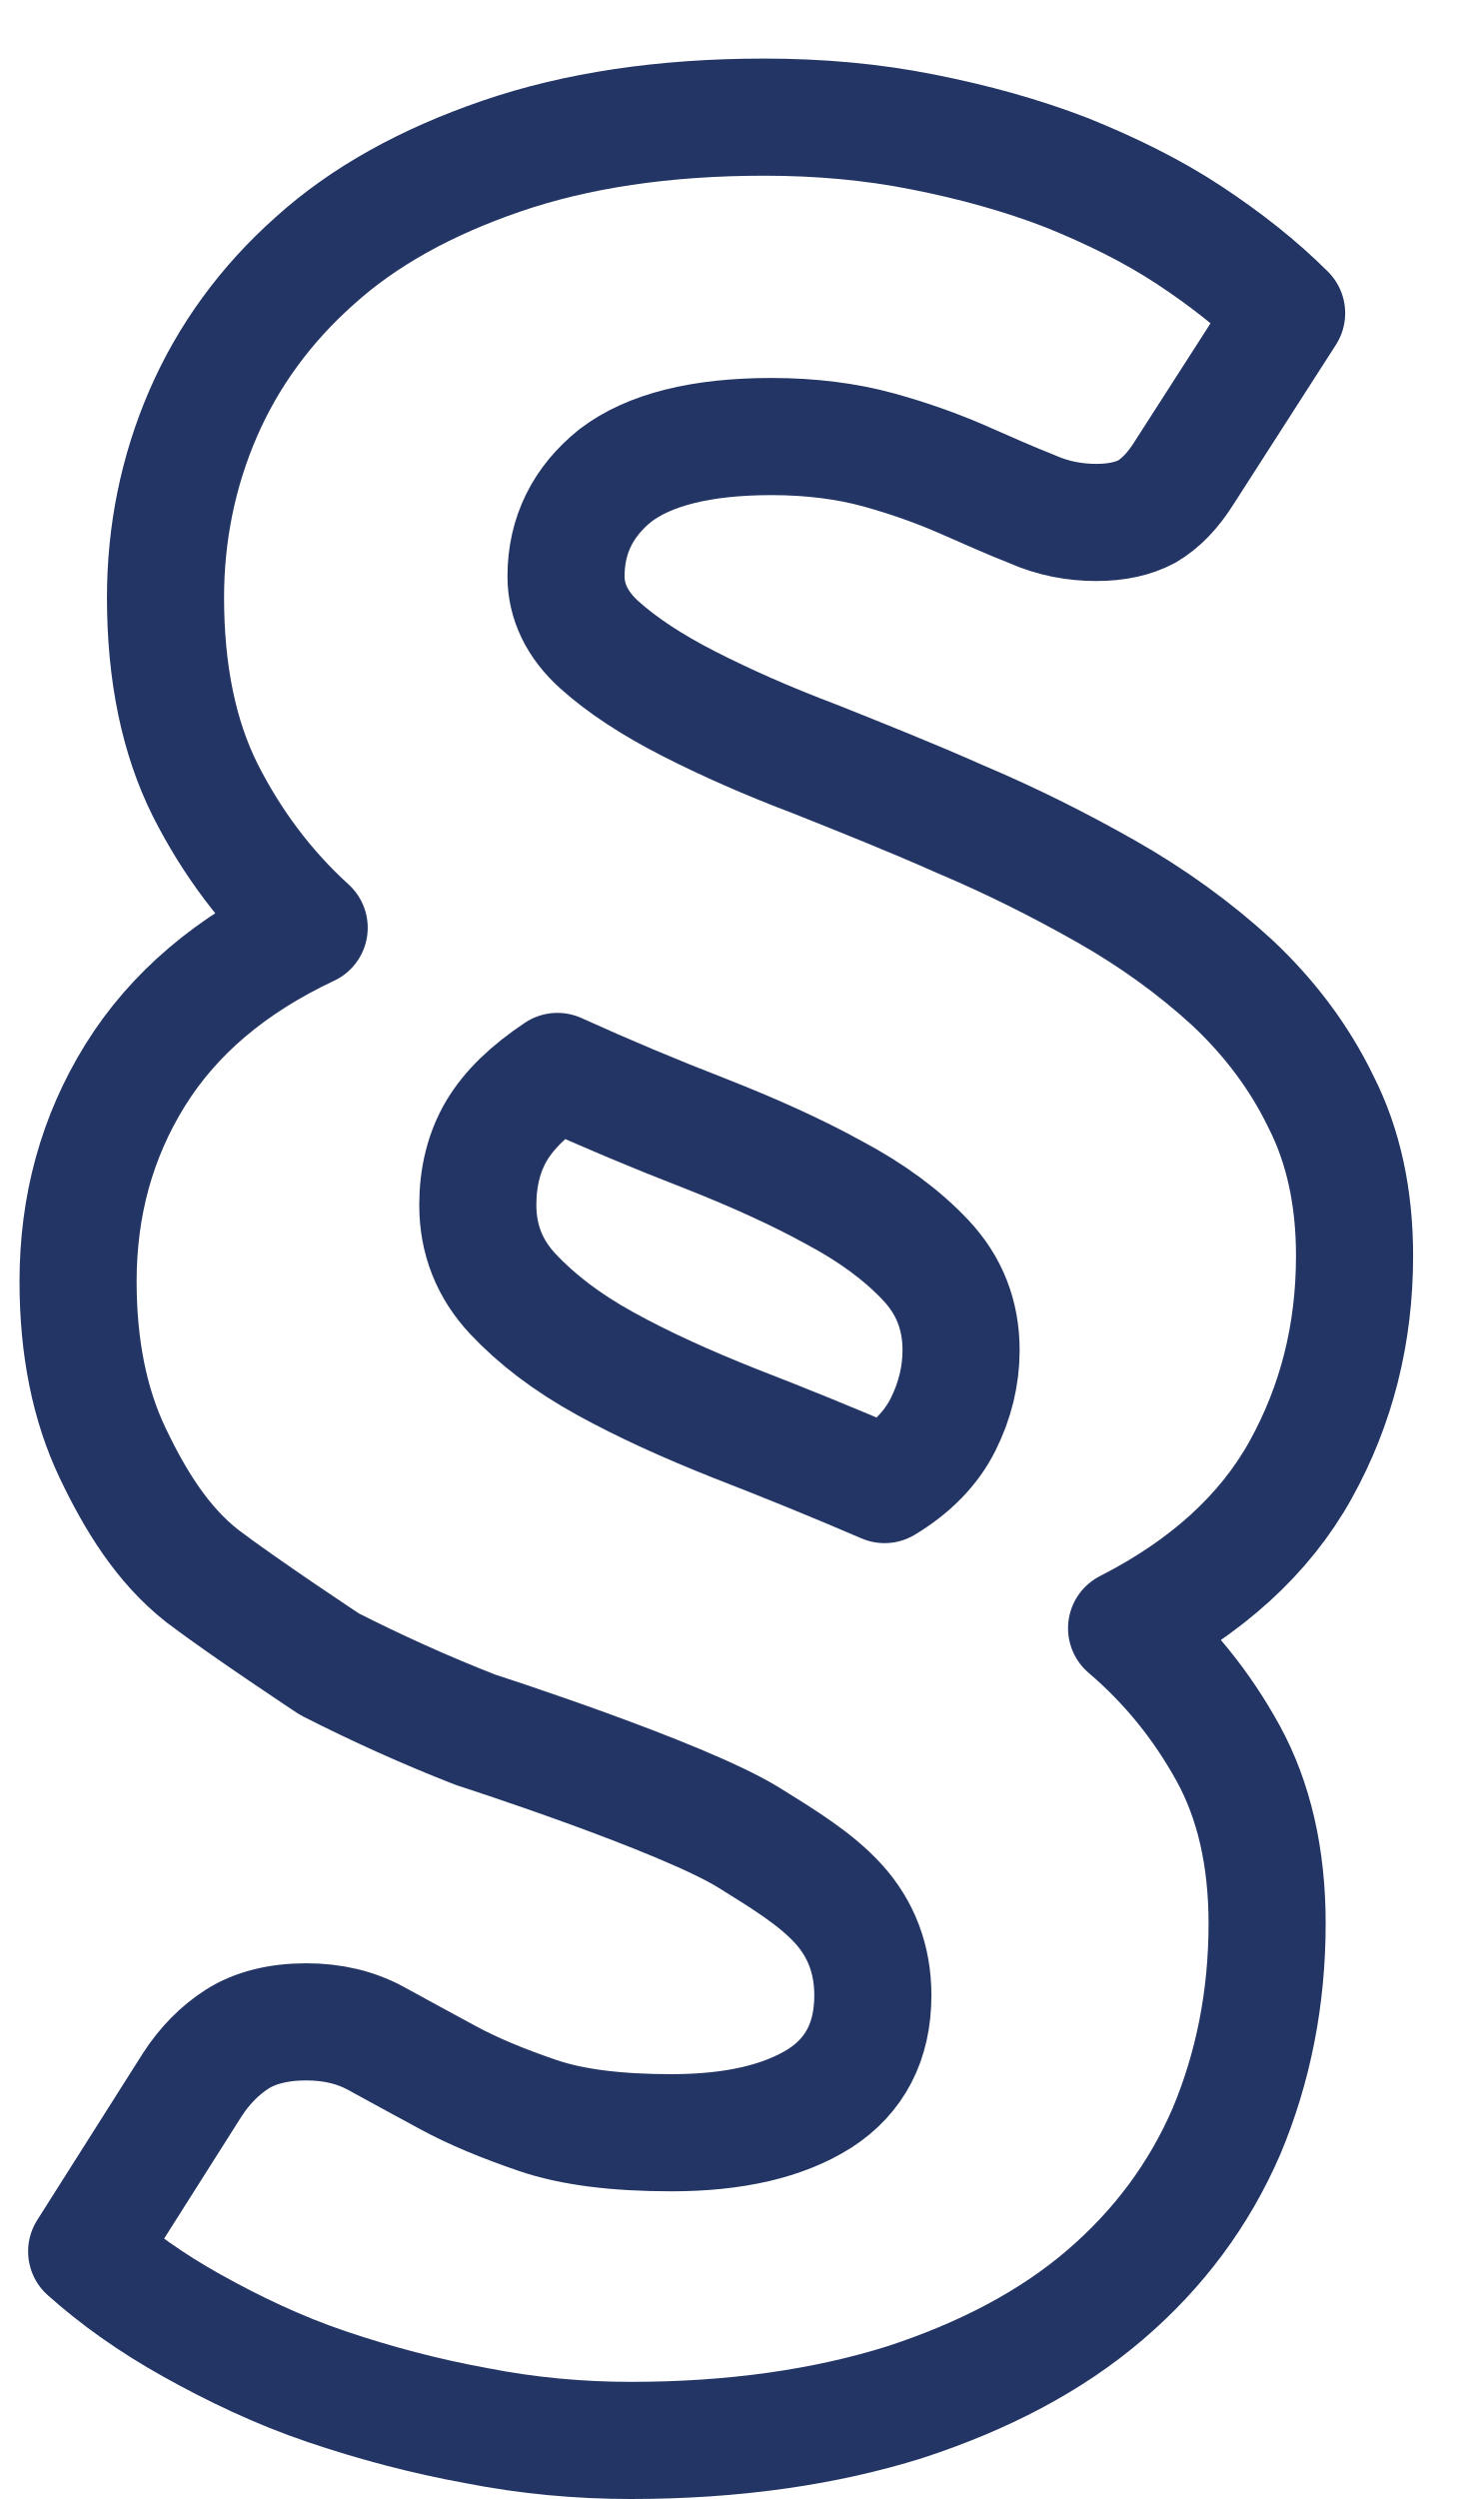
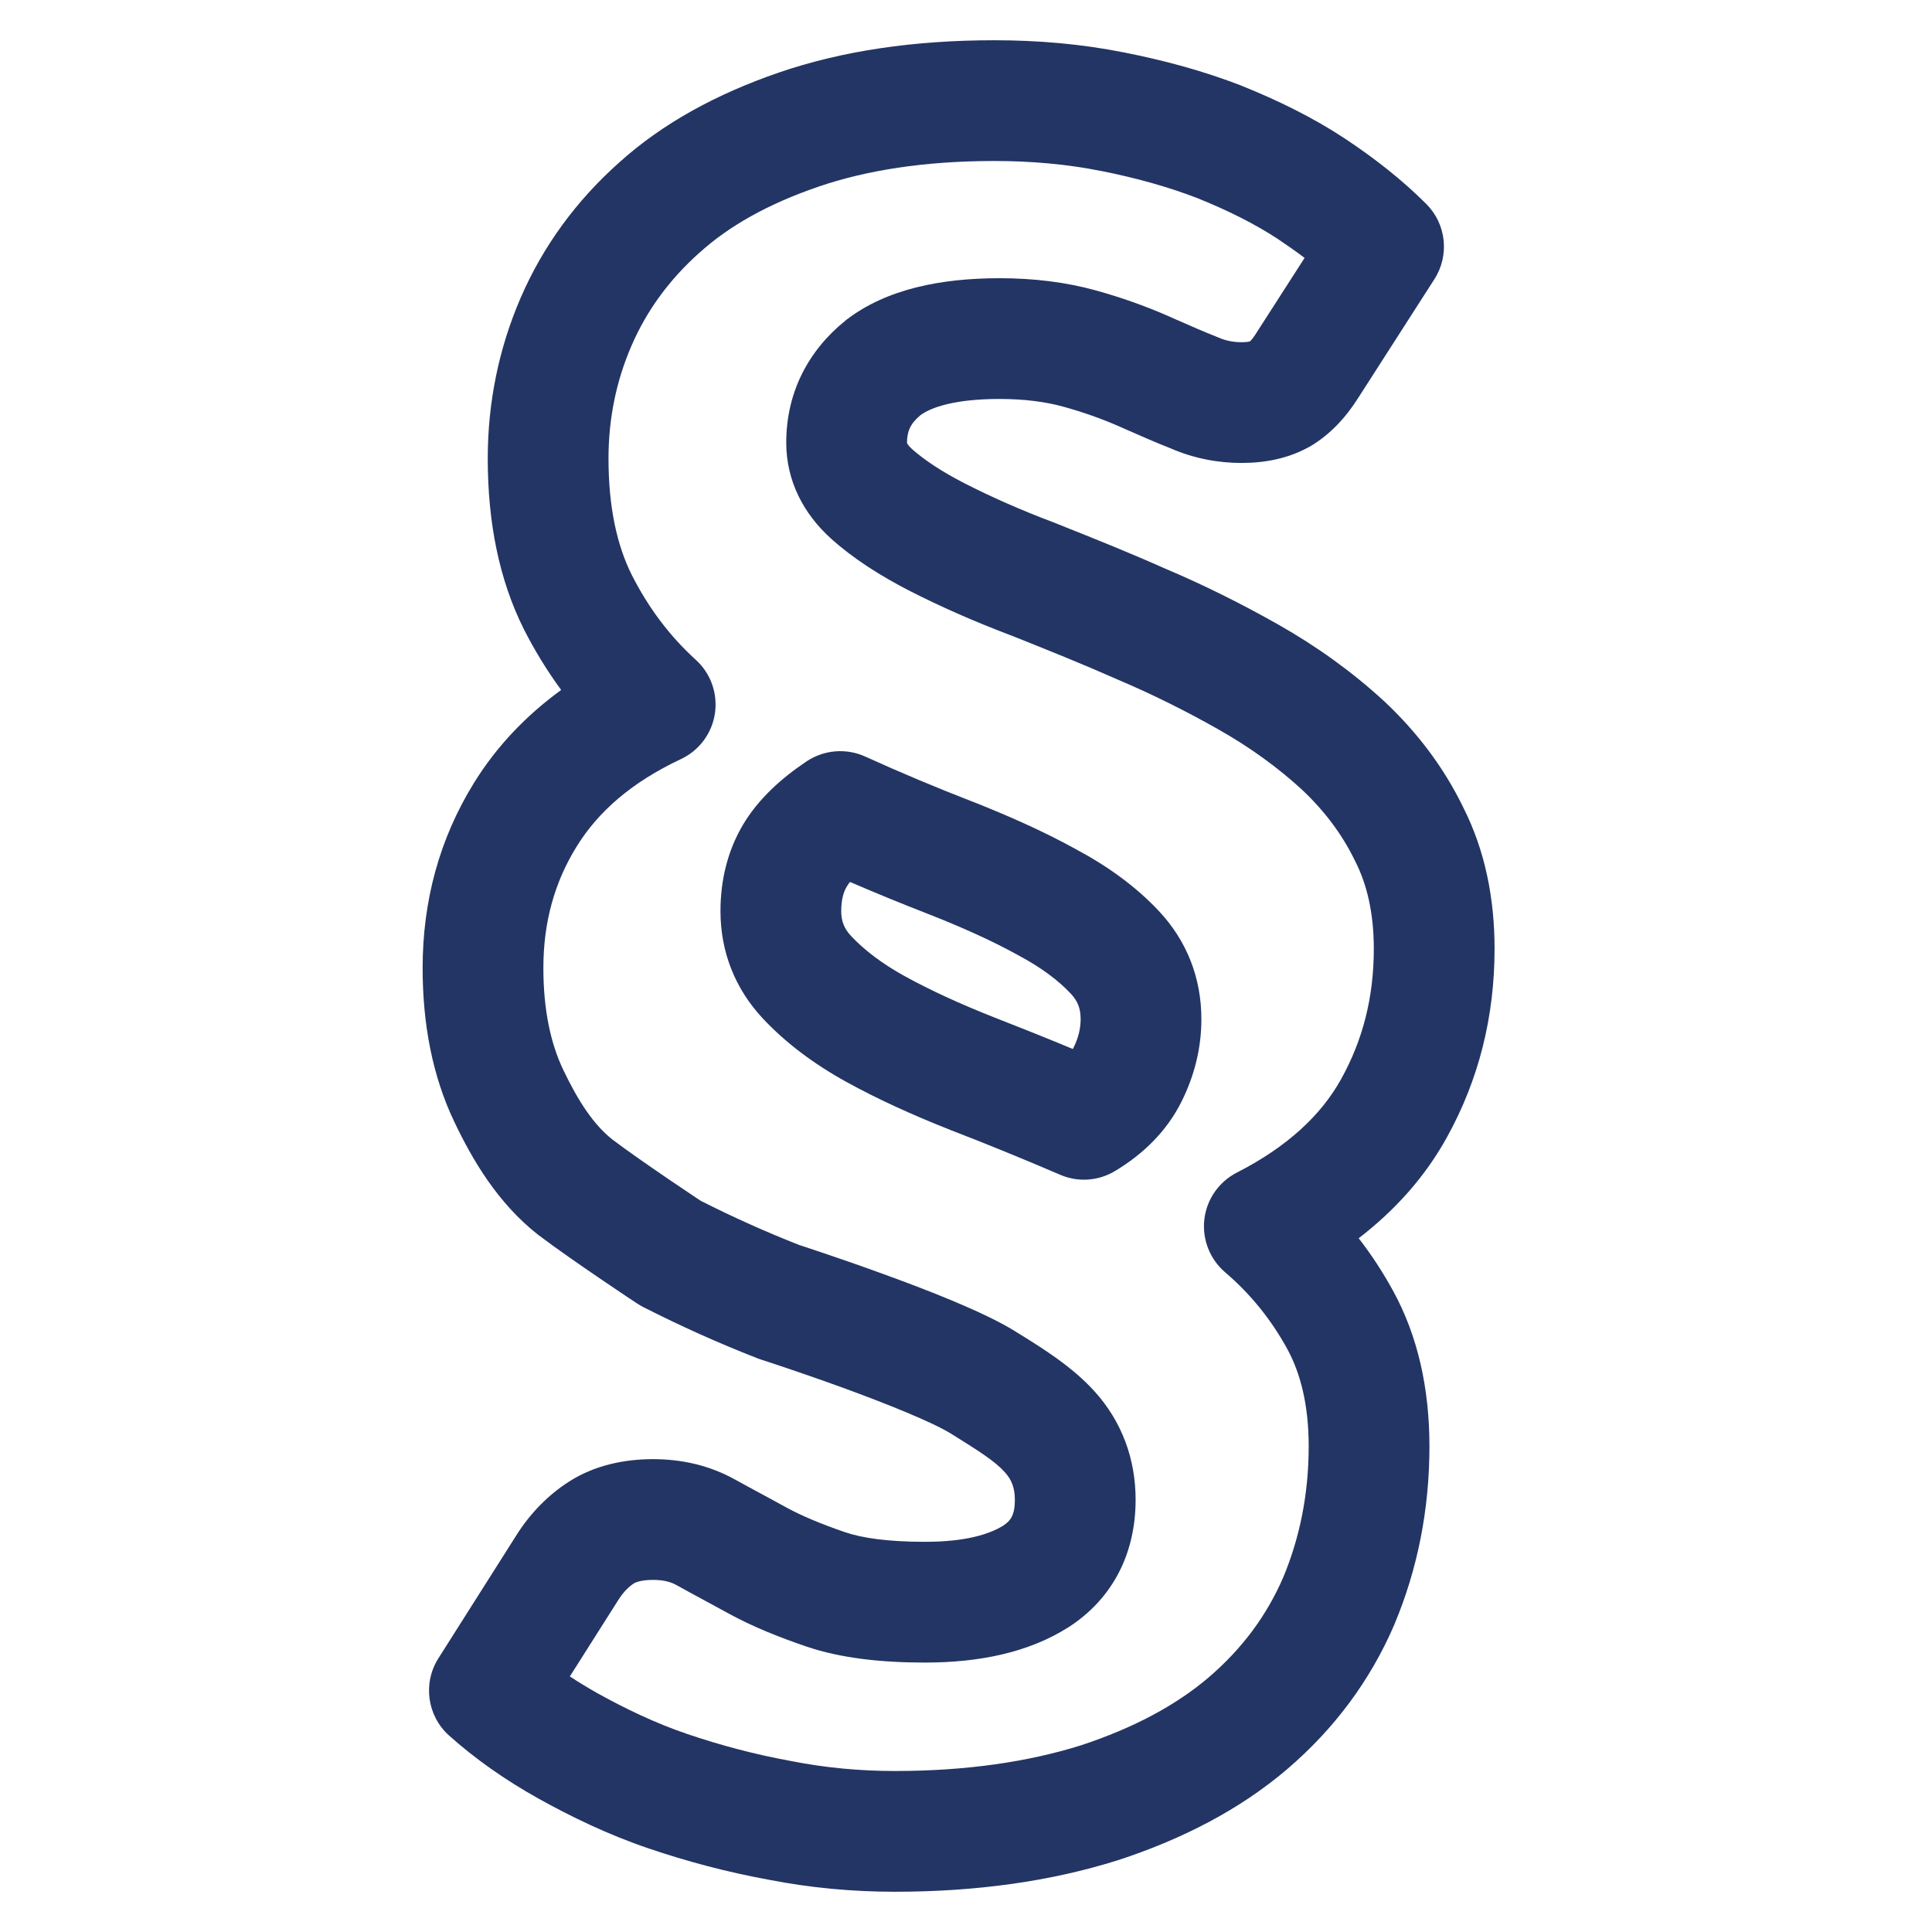
- <svg xmlns="http://www.w3.org/2000/svg" width="19" height="32" viewBox="0 0 19 32" fill="none">
-   <path d="M6.09 22.15C5.45 21.9 4.83 21.62 4.22 21.31C4.22 21.31 3.13 20.59 2.59 20.18C2.08 19.78 1.73 19.21 1.44 18.6C1.15 17.99 1 17.26 1 16.41C1 15.44 1.24 14.56 1.73 13.77C2.22 12.98 2.96 12.35 3.96 11.88C3.41 11.38 2.97 10.79 2.63 10.12C2.29 9.44 2.12 8.62 2.12 7.65C2.12 6.83 2.28 6.04 2.6 5.3C2.92 4.56 3.4 3.9 4.03 3.34C4.66 2.77 5.46 2.33 6.42 2C7.38 1.67 8.5 1.5 9.79 1.5C10.49 1.5 11.17 1.56 11.82 1.69C12.48 1.82 13.09 1.99 13.66 2.21C14.23 2.44 14.76 2.7 15.23 3.01C15.7 3.32 16.12 3.65 16.48 4.01L15.17 6.05C15.02 6.29 14.86 6.45 14.69 6.55C14.52 6.64 14.31 6.69 14.04 6.69C13.77 6.69 13.49 6.64 13.22 6.52C12.94 6.41 12.65 6.28 12.33 6.14C12.01 6 11.65 5.87 11.25 5.76C10.85 5.65 10.39 5.59 9.88 5.59C8.98 5.59 8.31 5.76 7.88 6.09C7.47 6.42 7.25 6.85 7.25 7.38C7.25 7.7 7.39 8 7.68 8.26C7.97 8.52 8.35 8.77 8.82 9.01C9.29 9.25 9.83 9.49 10.44 9.72C11.04 9.96 11.67 10.21 12.3 10.49C12.94 10.76 13.56 11.07 14.16 11.41C14.76 11.75 15.3 12.14 15.78 12.58C16.25 13.02 16.64 13.53 16.92 14.11C17.21 14.68 17.35 15.34 17.35 16.08C17.35 17.08 17.12 17.99 16.66 18.82C16.2 19.65 15.45 20.33 14.43 20.85C14.97 21.31 15.4 21.85 15.73 22.45C16.06 23.05 16.23 23.78 16.23 24.63C16.23 25.59 16.05 26.48 15.71 27.29C15.36 28.1 14.84 28.8 14.15 29.39C13.46 29.98 12.6 30.43 11.59 30.76C10.57 31.08 9.4 31.25 8.08 31.25C7.42 31.25 6.76 31.19 6.1 31.06C5.44 30.94 4.8 30.77 4.18 30.56C3.56 30.35 2.98 30.07 2.46 29.78C1.94 29.49 1.49 29.17 1.11 28.83L2.46 26.7C2.62 26.45 2.82 26.25 3.04 26.11C3.26 25.97 3.56 25.89 3.92 25.89C4.26 25.89 4.56 25.96 4.83 26.11C5.1 26.26 5.4 26.42 5.73 26.6C6.06 26.78 6.45 26.94 6.89 27.09C7.33 27.24 7.9 27.31 8.6 27.31C9.41 27.31 10.04 27.16 10.5 26.87C10.95 26.58 11.18 26.14 11.18 25.55C11.18 25.09 11.03 24.7 10.74 24.38C10.45 24.06 10.04 23.81 9.59 23.53C8.73 23 6.09 22.15 6.09 22.15Z" stroke="#233564" stroke-width="1.5" stroke-miterlimit="10" stroke-linejoin="round" />
-   <path d="M6.12 15.43C6.12 15.87 6.27 16.25 6.57 16.57C6.87 16.89 7.26 17.19 7.75 17.46C8.24 17.73 8.79 17.98 9.42 18.23C10.04 18.47 10.68 18.73 11.33 19.01C11.68 18.8 11.93 18.54 12.08 18.24C12.23 17.94 12.31 17.62 12.31 17.29C12.31 16.84 12.16 16.46 11.86 16.14C11.56 15.82 11.17 15.53 10.68 15.27C10.19 15 9.63 14.75 9.02 14.51C8.4 14.27 7.78 14.01 7.14 13.72C6.78 13.96 6.52 14.21 6.36 14.48C6.2 14.75 6.12 15.07 6.12 15.43Z" stroke="#233564" stroke-width="1.5" stroke-miterlimit="10" stroke-linejoin="round" />
+ <svg xmlns="http://www.w3.org/2000/svg" width="24" height="24" viewBox="0 0 24 24" fill="none">
+   <path fill-rule="evenodd" clip-rule="evenodd" d="M12.352 2C11.485 2 10.76 2.115 10.161 2.321C9.538 2.535 9.056 2.808 8.693 3.136L8.688 3.14C8.312 3.475 8.031 3.863 7.845 4.294C7.655 4.732 7.559 5.201 7.559 5.695C7.559 6.308 7.667 6.779 7.848 7.142C8.055 7.55 8.318 7.901 8.644 8.197C8.829 8.365 8.918 8.615 8.881 8.863C8.844 9.111 8.685 9.324 8.458 9.43C7.843 9.719 7.43 10.085 7.165 10.513C6.889 10.957 6.75 11.455 6.75 12.025C6.75 12.552 6.843 12.966 6.995 13.286C7.187 13.689 7.378 13.974 7.608 14.156C7.786 14.291 8.063 14.483 8.306 14.649C8.427 14.731 8.536 14.804 8.615 14.857C8.652 14.882 8.683 14.903 8.705 14.917C9.106 15.12 9.513 15.303 9.931 15.467L9.932 15.467L9.996 15.488C10.051 15.506 10.13 15.532 10.226 15.565C10.418 15.63 10.682 15.72 10.966 15.824C11.504 16.019 12.213 16.293 12.601 16.532L12.604 16.534C12.624 16.546 12.643 16.558 12.664 16.571C12.951 16.749 13.319 16.977 13.595 17.282C13.934 17.656 14.107 18.119 14.107 18.631C14.107 19.286 13.832 19.854 13.272 20.215L13.265 20.219C12.772 20.53 12.16 20.653 11.492 20.653C10.947 20.653 10.443 20.599 10.015 20.453C9.674 20.337 9.349 20.206 9.059 20.048C8.975 20.002 8.89 19.956 8.807 19.911C8.665 19.834 8.528 19.76 8.404 19.691C8.336 19.653 8.248 19.626 8.11 19.626C7.955 19.626 7.887 19.662 7.877 19.668C7.817 19.706 7.749 19.77 7.688 19.865C7.687 19.865 7.687 19.866 7.687 19.866L7.079 20.825C7.186 20.896 7.3 20.965 7.42 21.033C7.77 21.227 8.146 21.408 8.539 21.541C8.955 21.682 9.382 21.795 9.82 21.875L9.831 21.877C10.257 21.961 10.685 22 11.117 22C12.005 22 12.772 21.886 13.425 21.682C14.082 21.466 14.609 21.183 15.016 20.836C15.429 20.482 15.735 20.07 15.941 19.594C16.145 19.105 16.257 18.562 16.257 17.966C16.257 17.451 16.154 17.053 15.988 16.752C15.791 16.394 15.537 16.076 15.219 15.805C15.029 15.642 14.932 15.395 14.961 15.146C14.99 14.898 15.142 14.68 15.365 14.566C15.998 14.243 16.416 13.846 16.661 13.403C16.929 12.92 17.066 12.389 17.066 11.787C17.066 11.347 16.983 10.991 16.837 10.703C16.834 10.698 16.832 10.694 16.83 10.689C16.672 10.363 16.45 10.069 16.172 9.808C15.87 9.531 15.527 9.283 15.141 9.064C14.73 8.831 14.308 8.621 13.875 8.438L13.862 8.432C13.448 8.249 13.034 8.083 12.622 7.918C12.598 7.909 12.574 7.899 12.55 7.89C12.088 7.715 11.675 7.531 11.31 7.345C10.932 7.152 10.598 6.937 10.327 6.694C9.984 6.386 9.767 5.976 9.767 5.499C9.767 4.876 10.04 4.355 10.502 3.983C10.506 3.979 10.511 3.976 10.515 3.972C11.017 3.587 11.698 3.456 12.418 3.456C12.844 3.456 13.244 3.506 13.606 3.606C13.93 3.695 14.224 3.801 14.489 3.916C14.53 3.934 14.57 3.952 14.609 3.969C14.796 4.051 14.952 4.12 15.105 4.18C15.116 4.184 15.126 4.188 15.136 4.193C15.225 4.232 15.321 4.251 15.424 4.251C15.477 4.251 15.51 4.246 15.527 4.241C15.543 4.227 15.569 4.197 15.604 4.141L15.609 4.133L16.206 3.204C16.101 3.124 15.989 3.046 15.871 2.967C15.586 2.78 15.253 2.614 14.874 2.461C14.51 2.321 14.114 2.21 13.675 2.123L13.672 2.123C13.258 2.04 12.816 2 12.352 2ZM15.513 4.253C15.513 4.253 15.513 4.253 15.513 4.253L15.513 4.253ZM15.543 4.237C15.544 4.236 15.544 4.236 15.543 4.237V4.237ZM9.449 16.887C9.434 16.883 9.42 16.878 9.406 16.872C8.919 16.682 8.449 16.47 7.987 16.235C7.962 16.222 7.937 16.208 7.914 16.192L7.878 16.168C7.855 16.153 7.822 16.131 7.781 16.104C7.7 16.05 7.588 15.974 7.463 15.889C7.217 15.722 6.908 15.508 6.696 15.347L6.686 15.34C6.181 14.944 5.867 14.406 5.641 13.93C5.374 13.369 5.25 12.727 5.25 12.025C5.25 11.194 5.458 10.419 5.89 9.722C6.169 9.272 6.533 8.89 6.971 8.571C6.797 8.334 6.643 8.083 6.509 7.819L6.507 7.815C6.197 7.195 6.059 6.481 6.059 5.695C6.059 5.003 6.195 4.33 6.468 3.699C6.744 3.061 7.156 2.496 7.689 2.021C8.236 1.527 8.909 1.165 9.673 0.902C10.461 0.631 11.356 0.5 12.352 0.5C12.9 0.5 13.441 0.547 13.966 0.652C14.478 0.753 14.961 0.886 15.419 1.063L15.43 1.068C15.872 1.246 16.303 1.456 16.697 1.715C17.068 1.96 17.414 2.23 17.718 2.534C17.967 2.783 18.009 3.172 17.818 3.469L16.874 4.94C16.718 5.187 16.523 5.399 16.274 5.546C16.264 5.552 16.254 5.557 16.244 5.562C15.991 5.697 15.713 5.751 15.424 5.751C15.141 5.751 14.839 5.699 14.543 5.57C14.364 5.5 14.18 5.419 13.998 5.339C13.961 5.323 13.924 5.306 13.887 5.29C13.689 5.204 13.463 5.122 13.209 5.052C12.993 4.992 12.728 4.956 12.418 4.956C11.846 4.956 11.558 5.066 11.435 5.157C11.31 5.26 11.267 5.36 11.267 5.499C11.267 5.5 11.267 5.5 11.267 5.5C11.267 5.502 11.267 5.503 11.269 5.507C11.272 5.514 11.286 5.539 11.328 5.577C11.476 5.709 11.692 5.856 11.992 6.009C12.306 6.169 12.67 6.332 13.087 6.489L13.101 6.494C13.129 6.505 13.156 6.516 13.184 6.528C13.589 6.689 14.026 6.864 14.464 7.059C14.954 7.266 15.426 7.502 15.88 7.759C16.36 8.031 16.797 8.346 17.188 8.705L17.194 8.71C17.592 9.083 17.931 9.522 18.177 10.03C18.448 10.565 18.566 11.16 18.566 11.787C18.566 12.63 18.37 13.414 17.973 14.13C17.704 14.617 17.332 15.033 16.878 15.382C17.037 15.587 17.178 15.803 17.302 16.029C17.614 16.595 17.757 17.252 17.757 17.966C17.757 18.755 17.608 19.497 17.322 20.178L17.319 20.186C17.02 20.879 16.574 21.477 15.991 21.976C15.401 22.48 14.686 22.847 13.886 23.109L13.878 23.111C13.057 23.369 12.134 23.5 11.117 23.5C10.596 23.5 10.072 23.453 9.546 23.35C9.032 23.256 8.536 23.124 8.058 22.962C7.554 22.791 7.092 22.567 6.69 22.343C6.27 22.109 5.899 21.846 5.579 21.56C5.306 21.316 5.25 20.909 5.446 20.6L6.422 19.06L6.423 19.058C6.594 18.792 6.814 18.567 7.072 18.403C7.379 18.207 7.745 18.126 8.11 18.126C8.464 18.126 8.81 18.201 9.132 18.38C9.251 18.446 9.374 18.512 9.509 18.585C9.593 18.631 9.682 18.679 9.777 18.731C9.965 18.833 10.204 18.933 10.499 19.034C10.707 19.105 11.026 19.153 11.492 19.153C11.992 19.153 12.291 19.059 12.462 18.952C12.551 18.894 12.607 18.825 12.607 18.631C12.607 18.477 12.563 18.377 12.483 18.289C12.36 18.152 12.168 18.03 11.813 17.809C11.579 17.665 11.024 17.441 10.454 17.233C10.184 17.135 9.932 17.049 9.747 16.986C9.654 16.955 9.579 16.93 9.528 16.913L9.468 16.894L9.453 16.889L9.449 16.887Z" fill="#233564" />
+   <path fill-rule="evenodd" clip-rule="evenodd" d="M10.021 9.457C10.237 9.314 10.511 9.291 10.747 9.398C11.197 9.602 11.632 9.784 12.067 9.953L12.071 9.954L12.071 9.954C12.527 10.134 12.962 10.327 13.352 10.542C13.762 10.76 14.113 11.015 14.396 11.317C14.745 11.69 14.924 12.149 14.924 12.661C14.924 13.024 14.835 13.369 14.678 13.683C14.496 14.049 14.205 14.335 13.851 14.547C13.644 14.672 13.39 14.689 13.169 14.593C12.708 14.395 12.255 14.21 11.814 14.04L11.809 14.038L11.809 14.038C11.334 13.85 10.906 13.656 10.516 13.441C10.104 13.214 9.757 12.951 9.478 12.654C9.131 12.283 8.95 11.825 8.95 11.317C8.95 10.945 9.034 10.577 9.228 10.248C9.421 9.923 9.706 9.668 10.021 9.457ZM10.559 10.956C10.542 10.977 10.529 10.996 10.519 11.013C10.482 11.075 10.45 11.169 10.45 11.317C10.45 11.445 10.487 11.536 10.573 11.628C10.728 11.793 10.944 11.964 11.24 12.127C11.558 12.302 11.924 12.47 12.359 12.642C12.675 12.765 12.998 12.894 13.327 13.031C13.33 13.025 13.334 13.018 13.337 13.012C13.396 12.893 13.424 12.776 13.424 12.661C13.424 12.524 13.386 12.433 13.301 12.343C13.152 12.184 12.941 12.021 12.644 11.864L12.634 11.858C12.318 11.684 11.946 11.517 11.523 11.351C11.204 11.227 10.884 11.096 10.559 10.956Z" fill="#233564" />
</svg>
